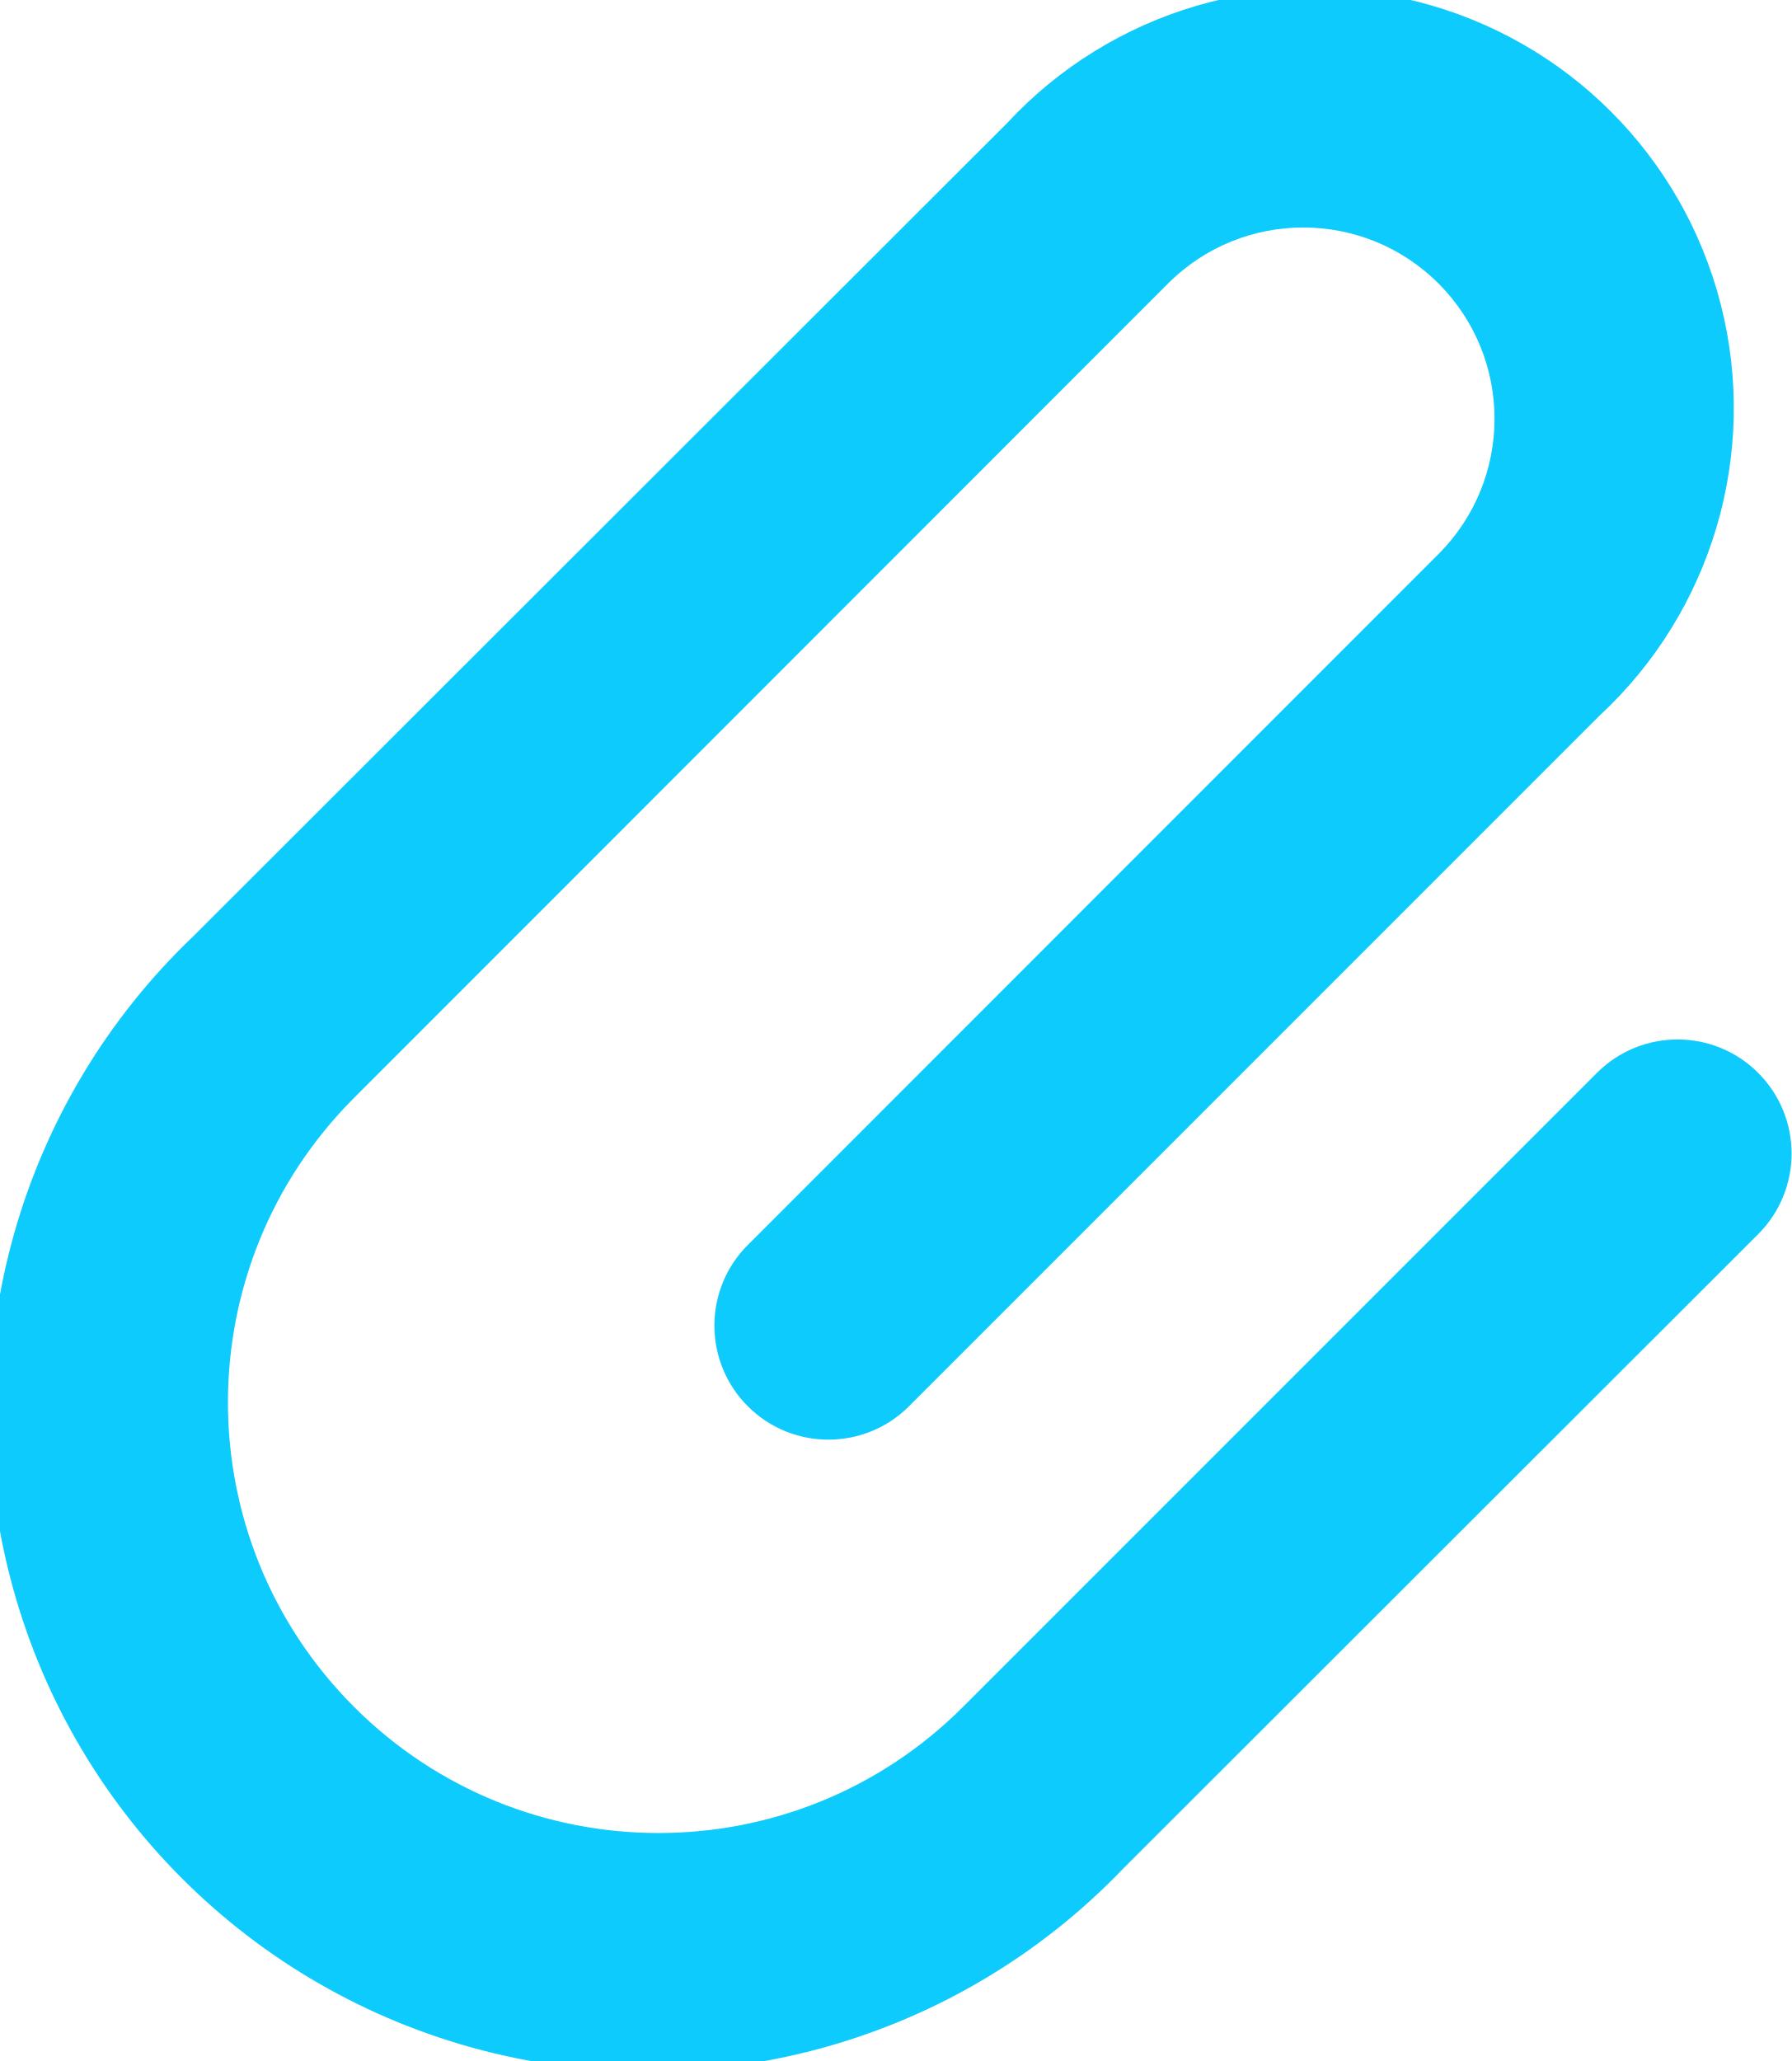
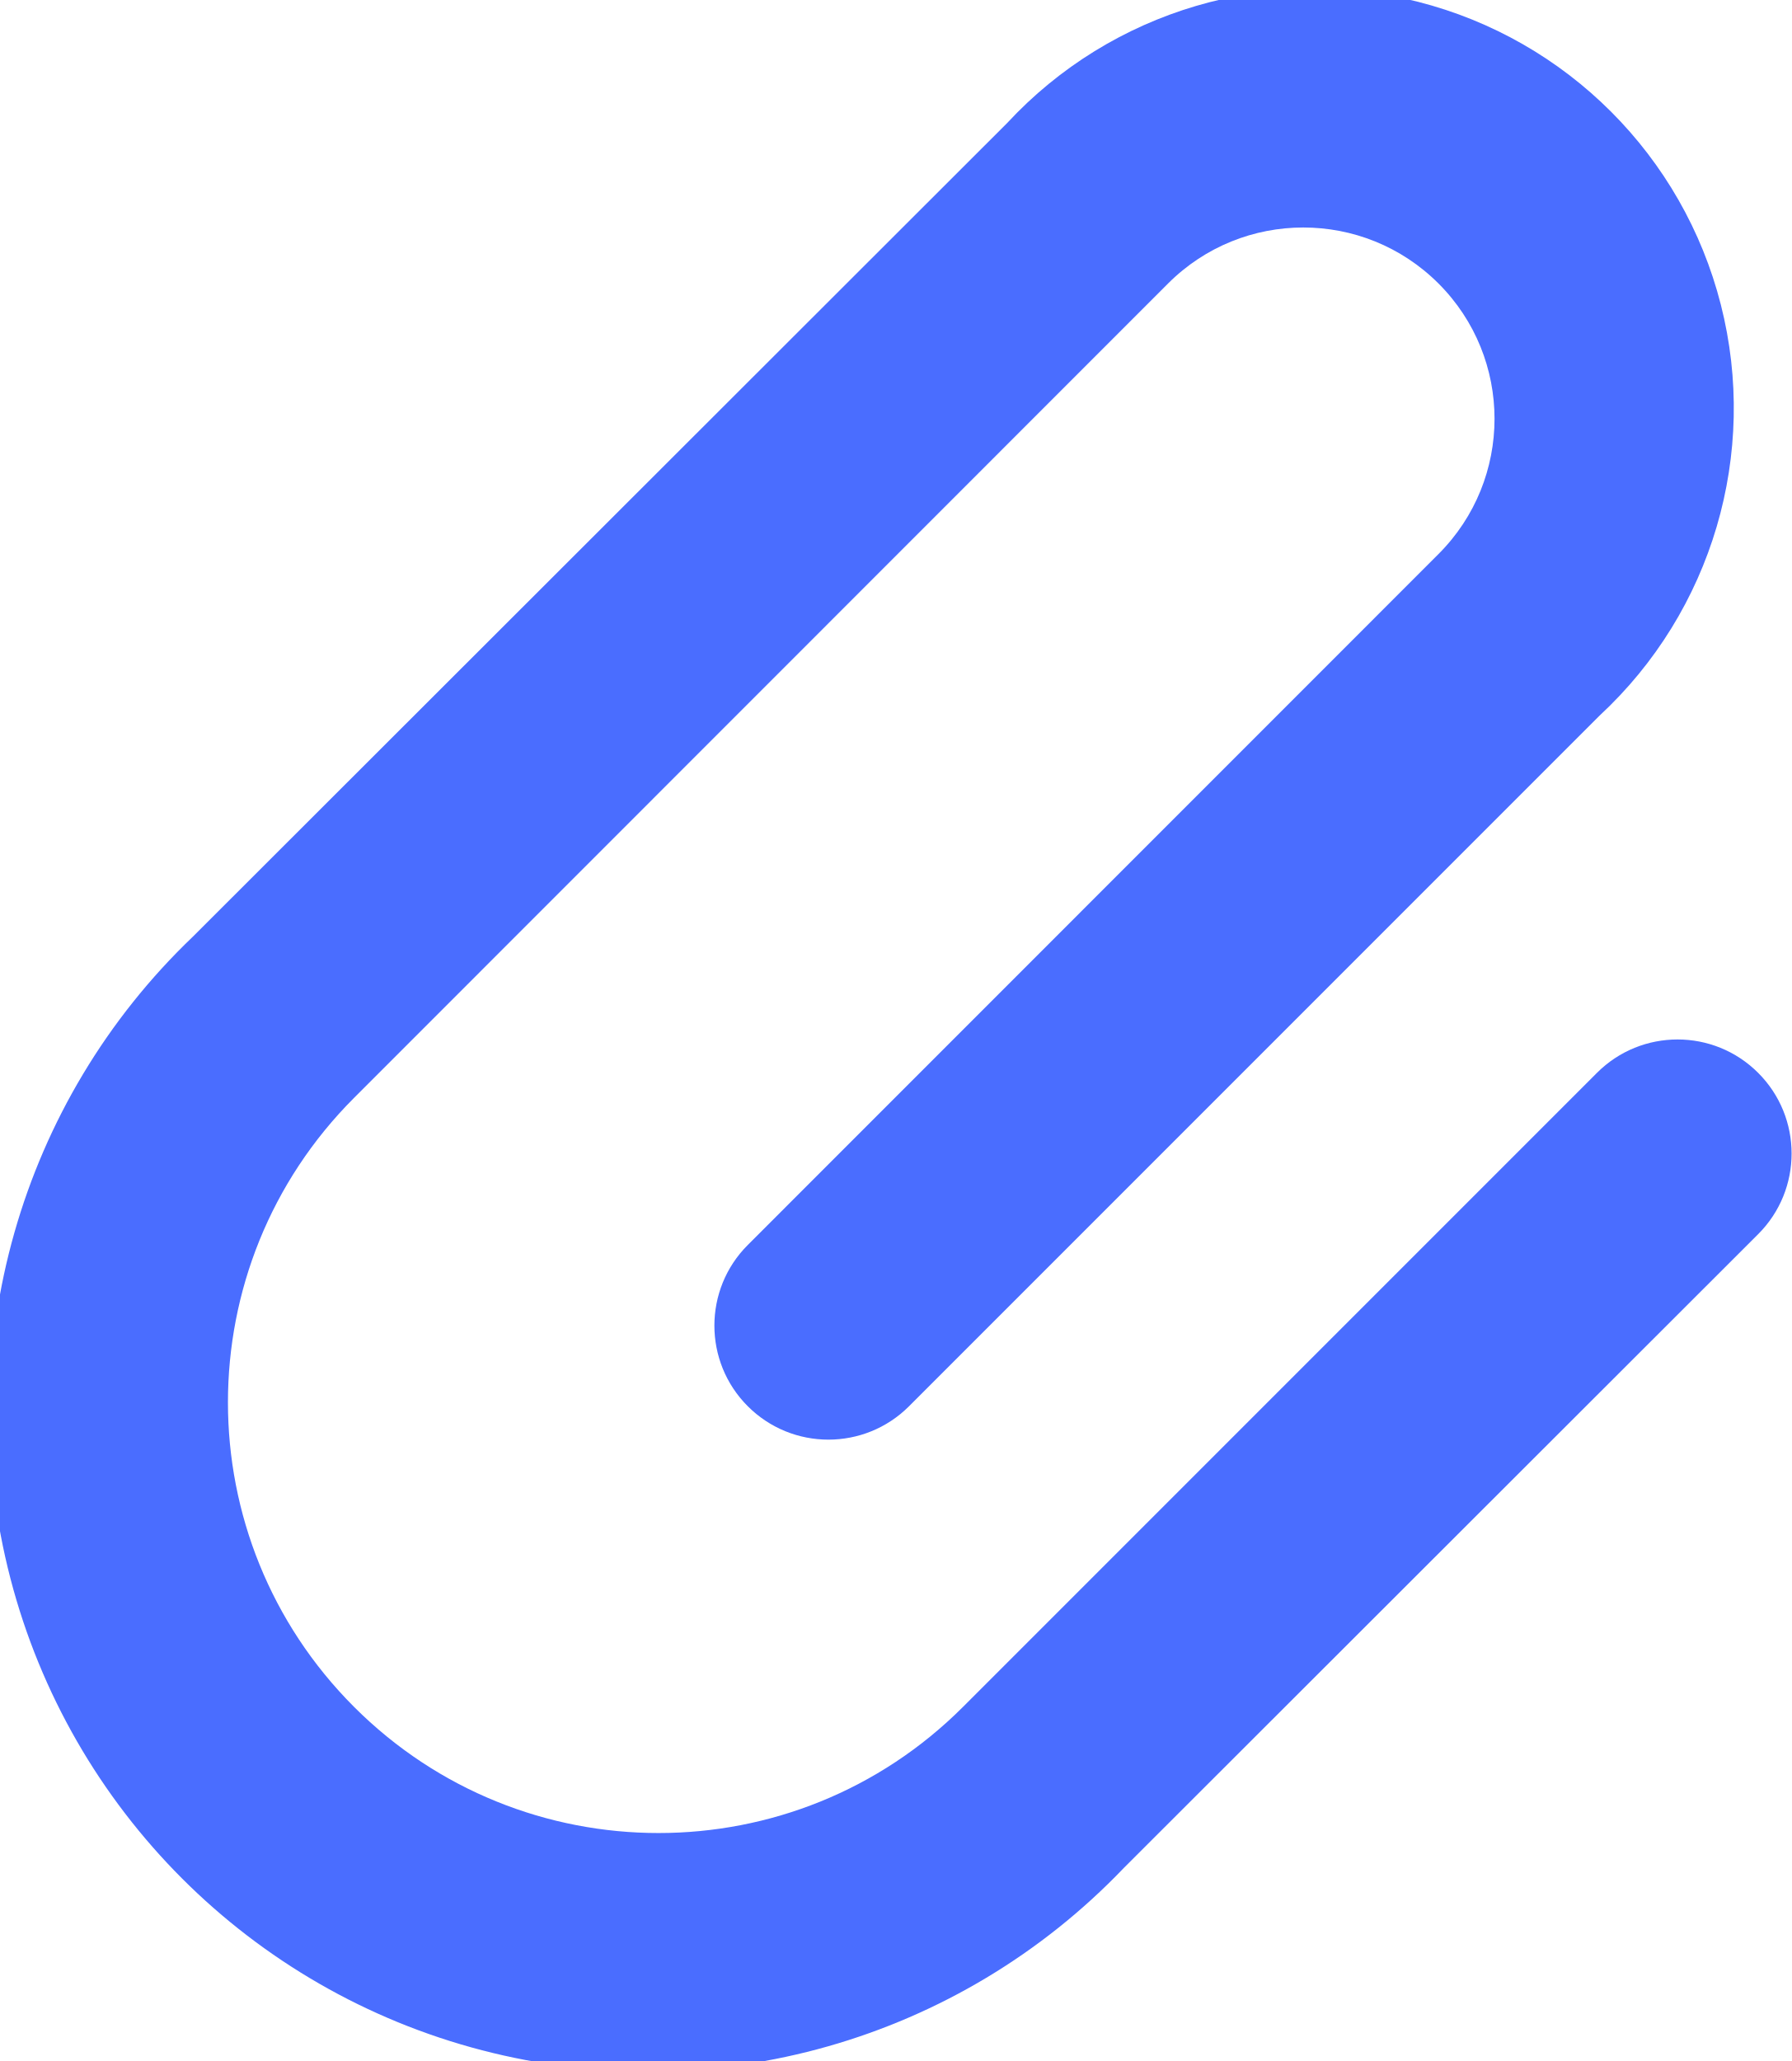
<svg xmlns="http://www.w3.org/2000/svg" width="13.91" height="16" viewBox="0 0 13.91 16">
  <defs>
-     <style>.a{fill:#0ecbfd;}</style>
+     <style>.a{fill:#4A6DFF;}</style>
  </defs>
  <g transform="translate(-39.974 0.001)">
    <path class="a" d="M53.625,8.328a.885.885,0,0,0-1.252,0L47.451,13.25a3.343,3.343,0,1,1-4.728-4.728L49.043,2.2a1.484,1.484,0,1,1,2.1,2.1L45.78,9.664a.885.885,0,0,0,1.252,1.252l5.362-5.362a3.255,3.255,0,1,0-4.6-4.6L41.472,7.27A5.113,5.113,0,1,0,48.7,14.5L53.625,9.58A.885.885,0,0,0,53.625,8.328Z" transform="translate(0 0)" />
  </g>
</svg>
